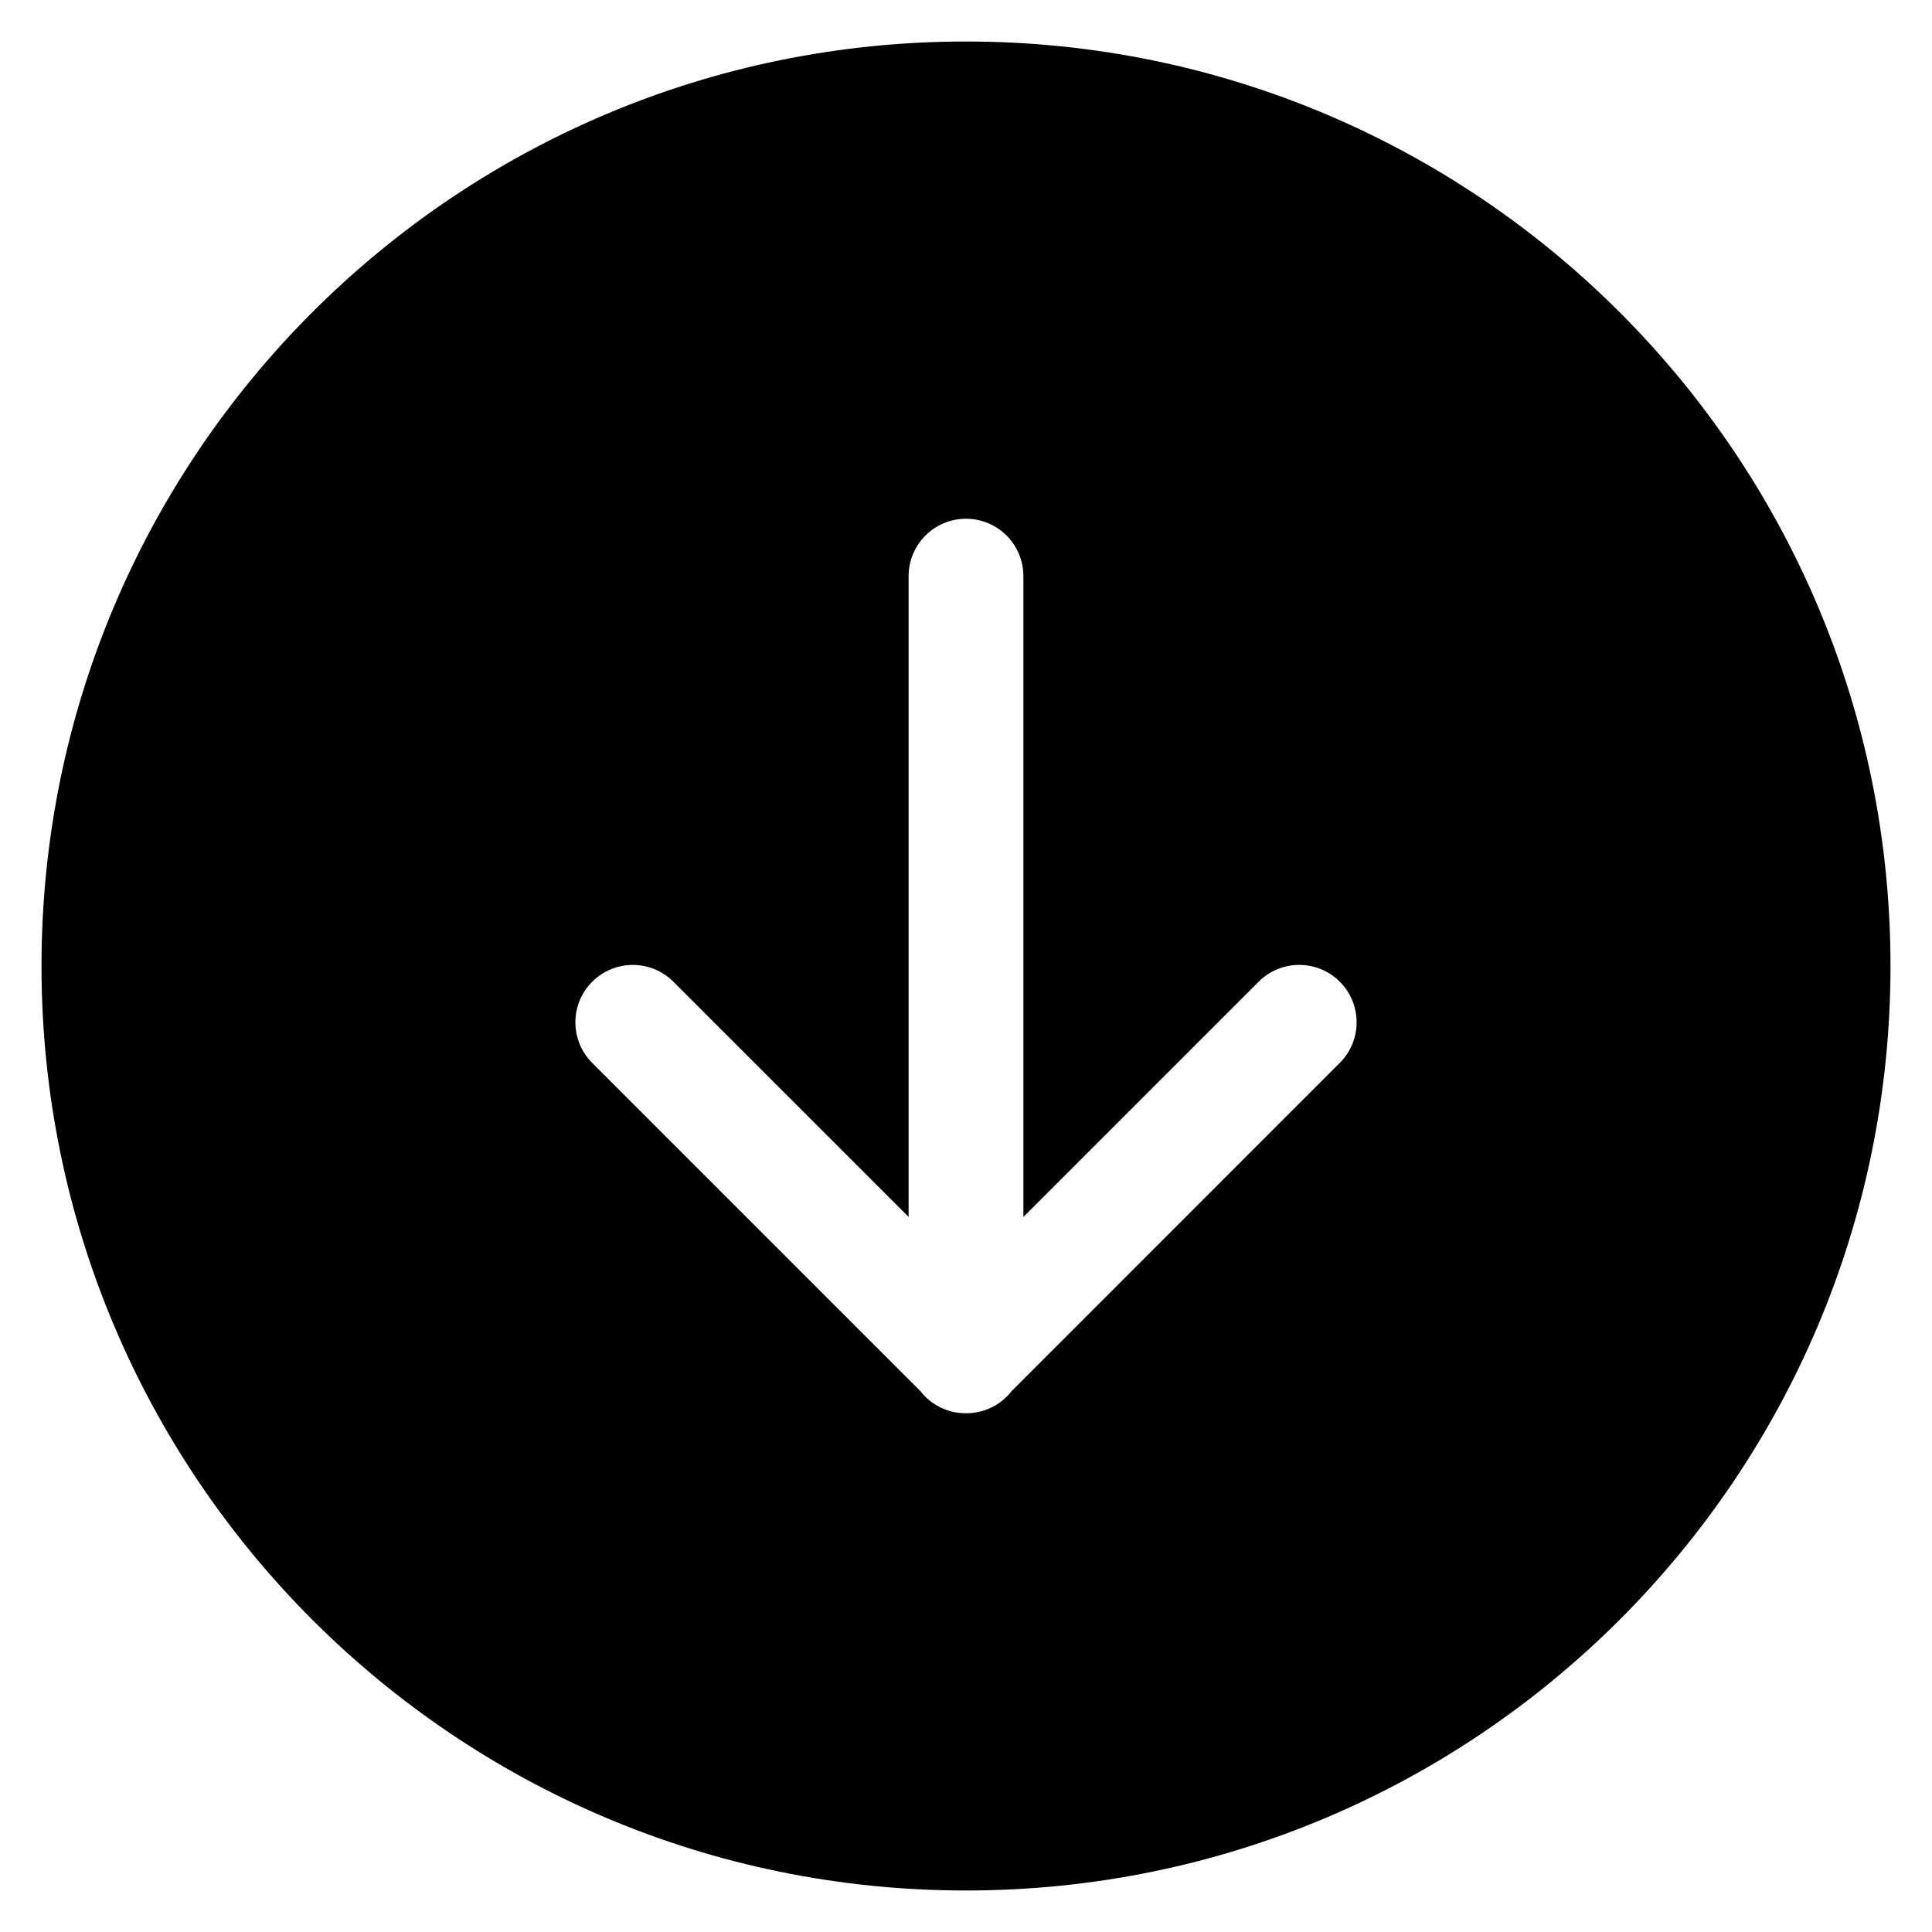
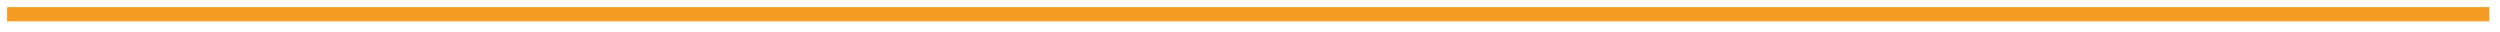
- <svg xmlns="http://www.w3.org/2000/svg" t="1572523995551" class="icon" viewBox="0 0 1024 1024" version="1.1" p-id="6377" width="64" height="64">
-   <path d="M512 22C241.38 22 22 241.38 22 512s219.38 490 490 490 490-219.38 490-490S782.62 22 512 22z m198.12 541.35l-173.9 173.91c-0.78 1-1.61 1.97-2.53 2.88-5.99 5.99-13.84 8.95-21.69 8.91-7.84 0.05-15.7-2.92-21.69-8.91-0.92-0.92-1.76-1.88-2.53-2.88l-173.9-173.9c-11.88-11.88-11.88-31.14 0-43.02 11.88-11.88 31.14-11.88 43.03 0L481.58 645V305.37c0-16.8 13.62-30.42 30.42-30.42 16.8 0 30.42 13.62 30.42 30.42V645L667.1 520.33c11.88-11.88 31.14-11.88 43.03 0 11.88 11.88 11.88 31.14-0.01 43.02z" p-id="6378" />
+ <svg xmlns="http://www.w3.org/2000/svg" version="1.1" width="704px" height="9px">
+   <g transform="matrix(1 0 0 1 -909 -1326 )">
+     <path d="M 911 1330  L 1610 1330  " stroke-width="4" stroke="#f59a23" fill="none" />
+   </g>
</svg>
